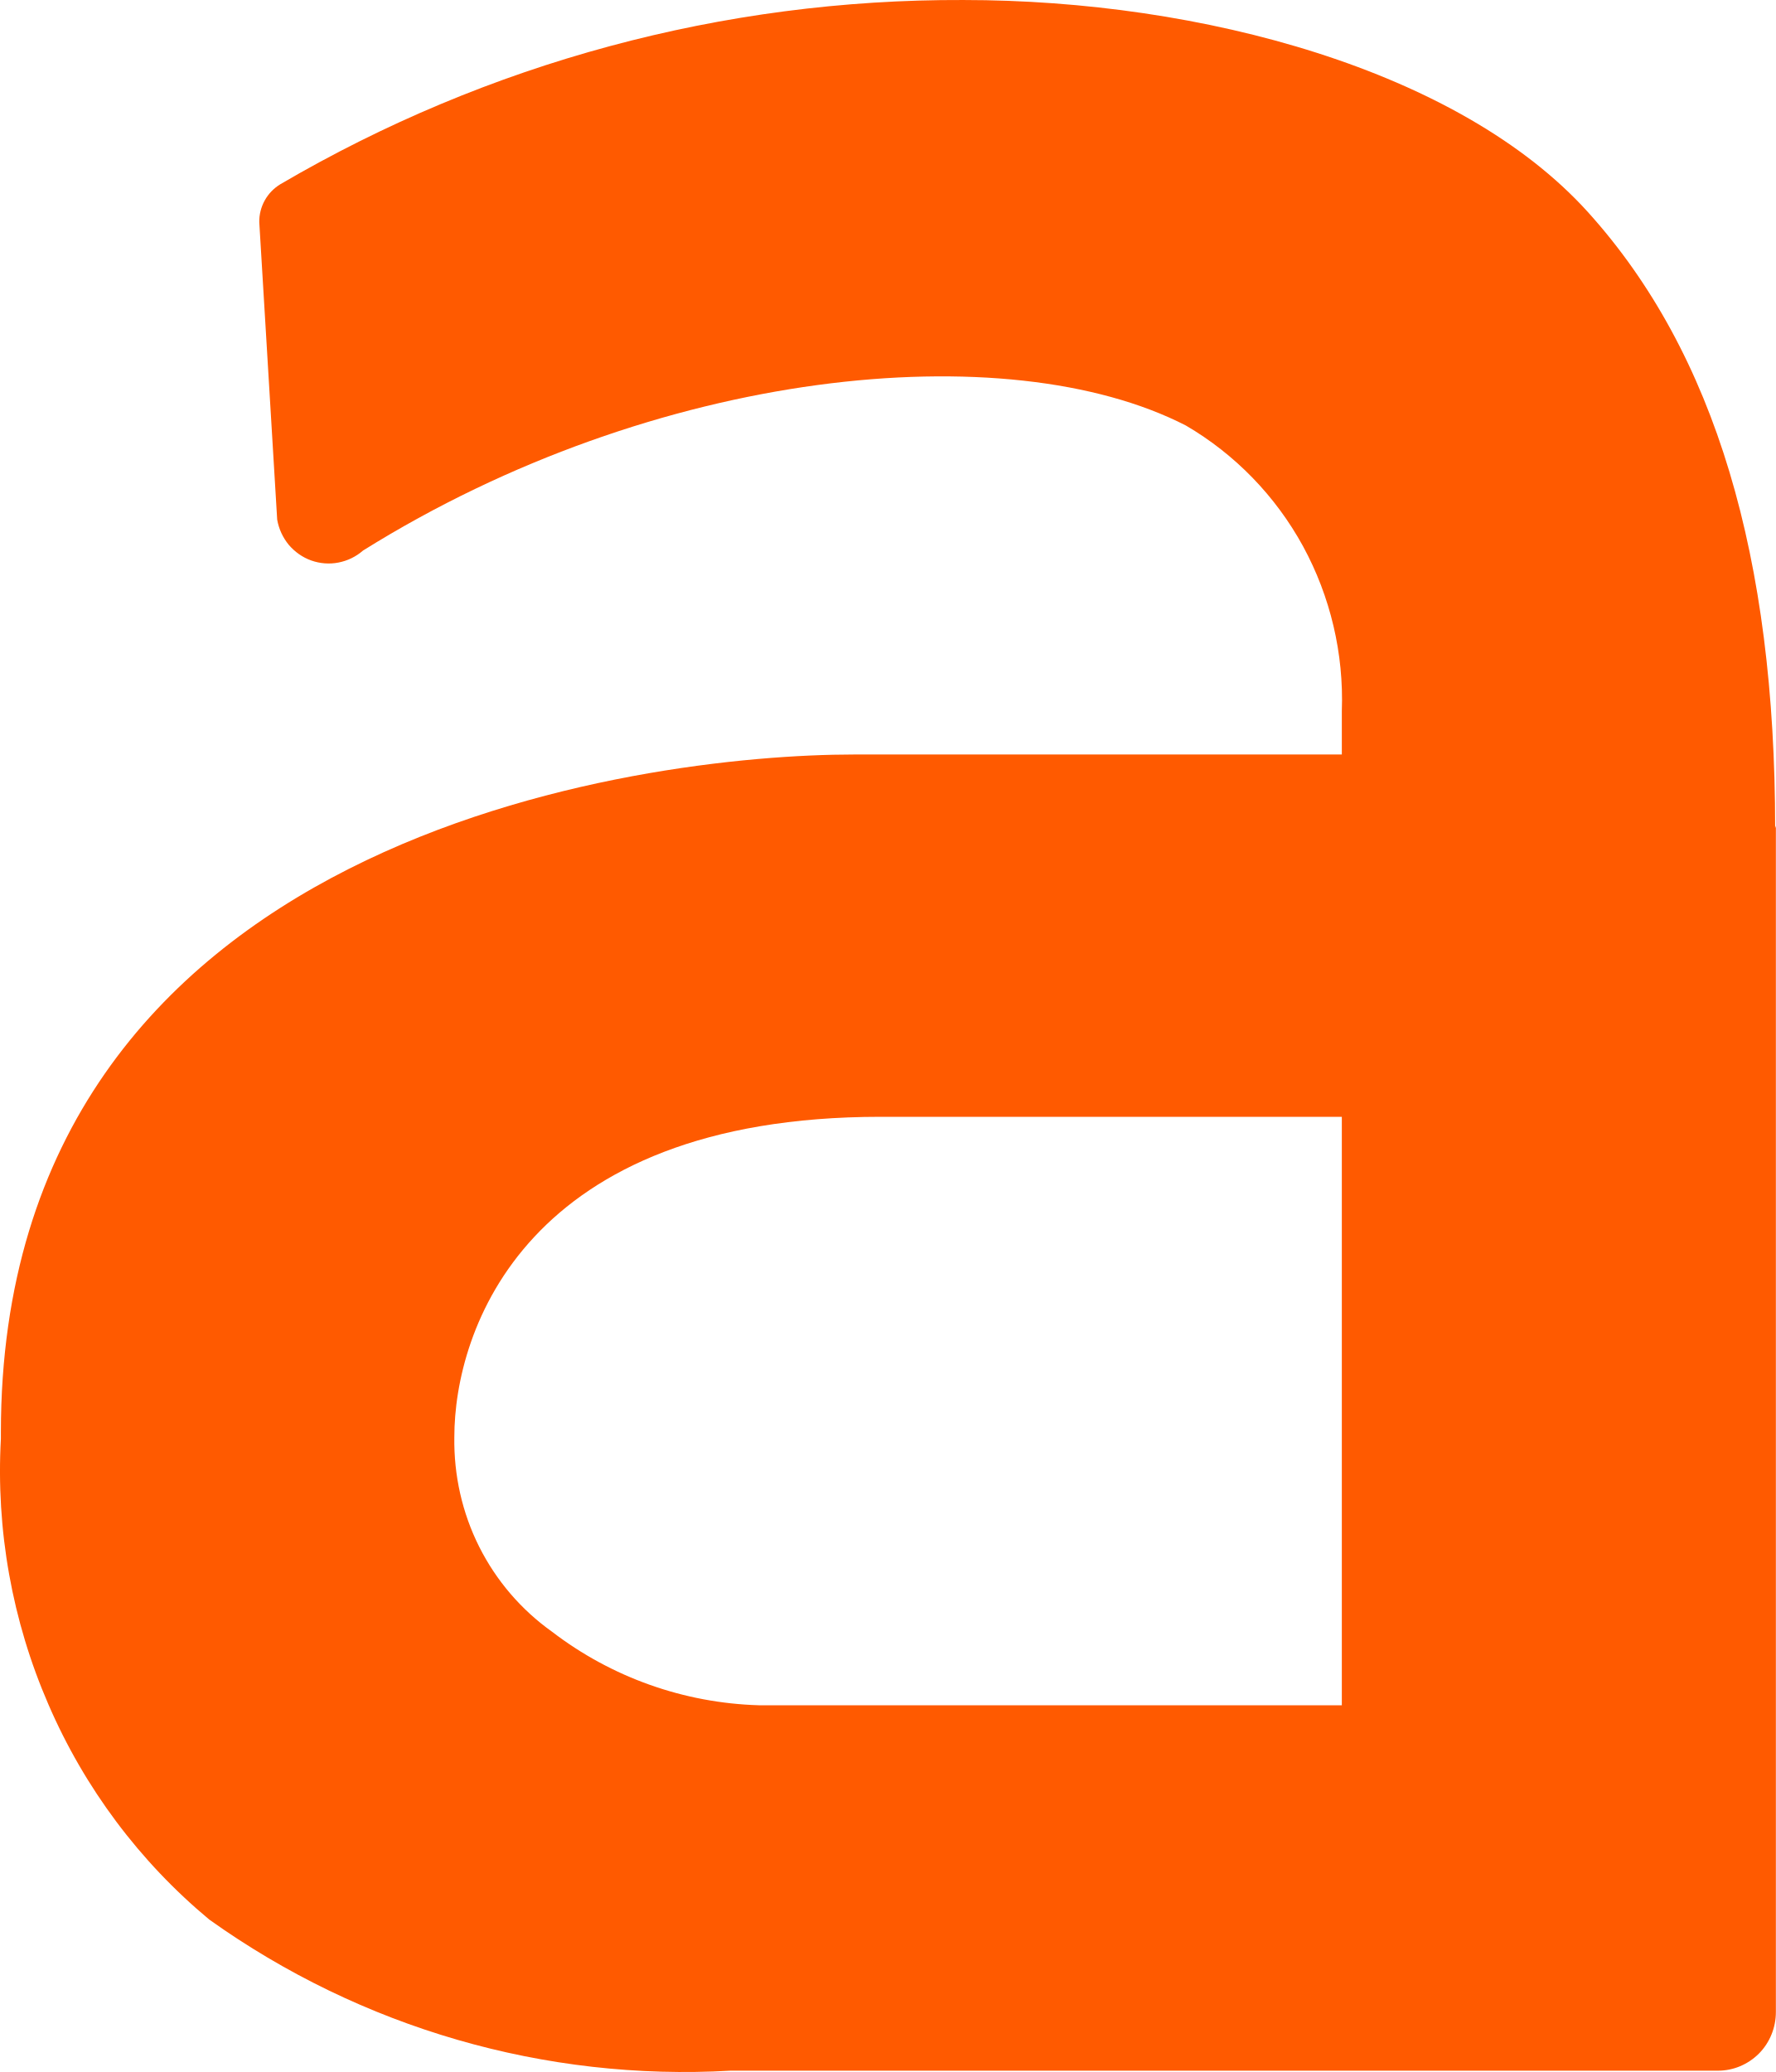
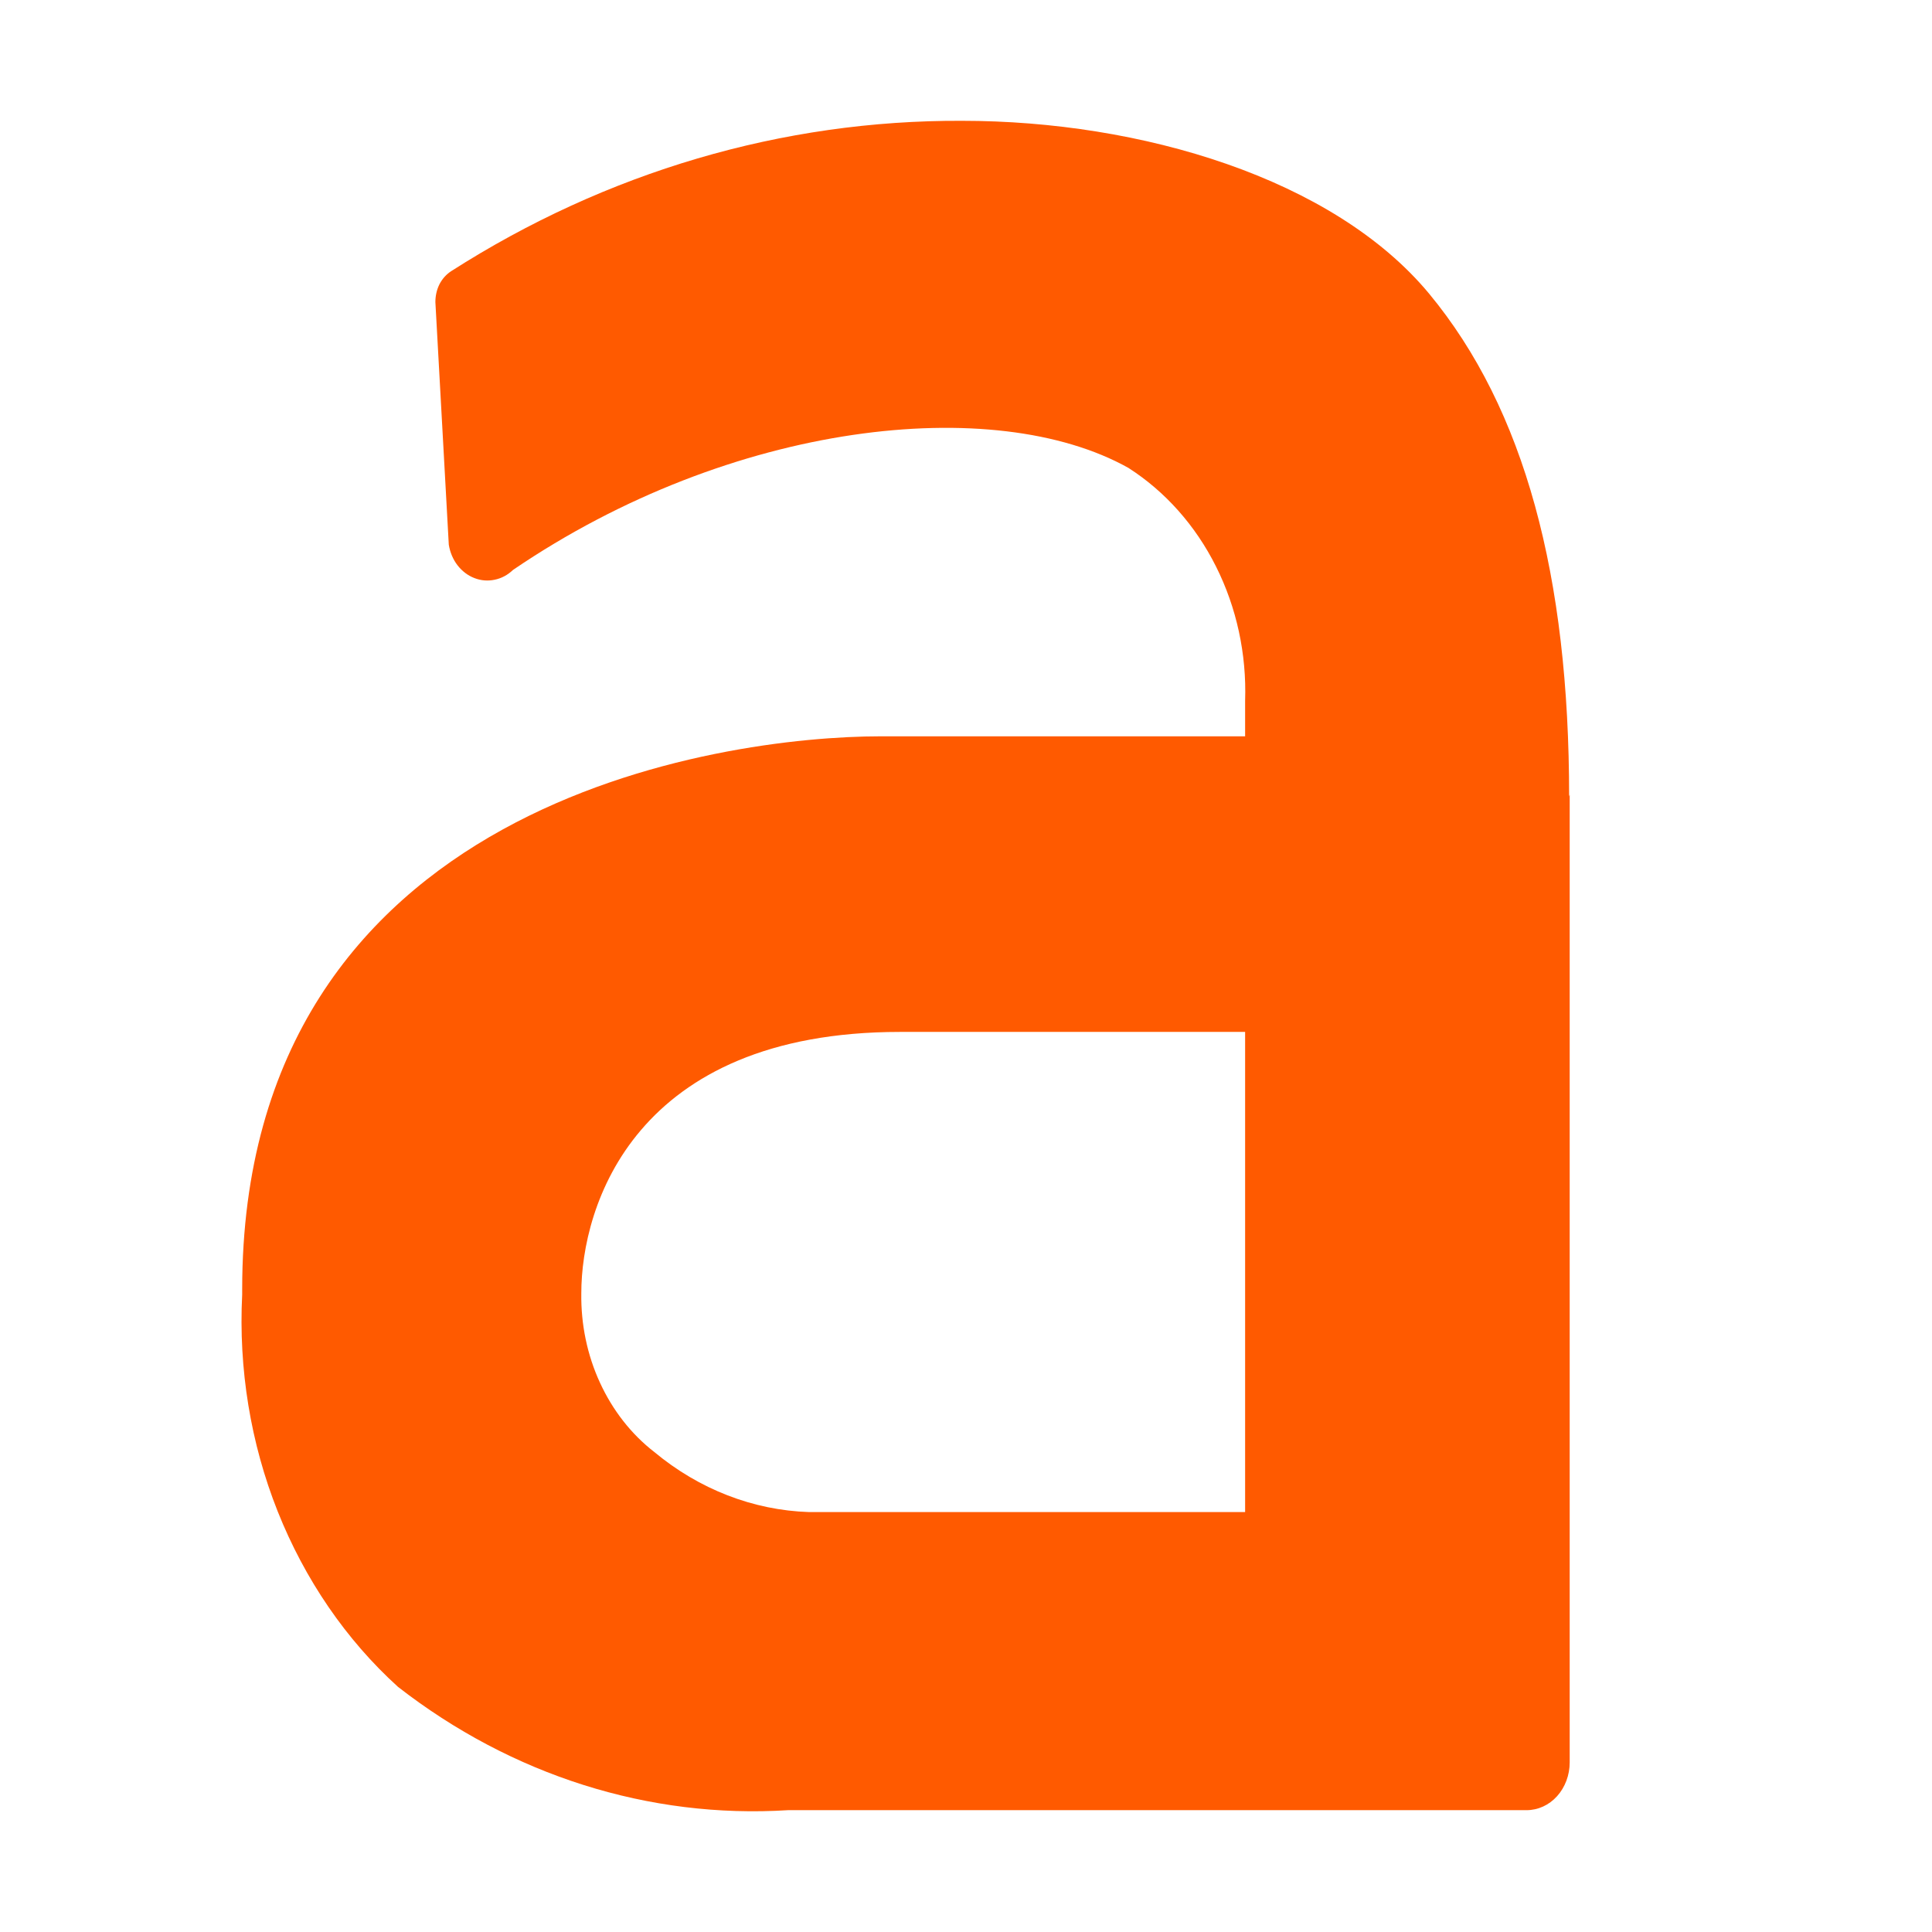
- <svg xmlns="http://www.w3.org/2000/svg" width="12" height="14" viewBox="0 0 12 14" fill="none">
-   <path d="M11.995 5.595C11.995 3.773 11.594 2.389 10.729 1.432C9.864 0.476 8.123 7.09905e-05 6.509 7.09905e-05C4.889 -0.006 3.297 0.423 1.894 1.245C1.85 1.272 1.814 1.309 1.789 1.354C1.764 1.399 1.751 1.45 1.752 1.502L1.873 3.511C1.884 3.574 1.911 3.632 1.951 3.681C1.992 3.729 2.044 3.766 2.103 3.787C2.162 3.808 2.226 3.813 2.287 3.801C2.349 3.789 2.406 3.761 2.453 3.72C4.431 2.485 6.805 2.255 8.013 2.875C8.345 3.069 8.619 3.351 8.805 3.691C8.99 4.031 9.081 4.416 9.067 4.804V5.098H5.771C4.352 5.098 0.006 5.633 0.006 9.678V9.721C-0.028 10.337 0.082 10.952 0.327 11.516C0.571 12.081 0.944 12.579 1.414 12.97C2.441 13.703 3.683 14.063 4.938 13.991H11.61C11.713 13.991 11.812 13.949 11.886 13.875C11.959 13.801 12 13.7 12 13.595V5.579L11.995 5.595ZM9.067 11.522H5.127C4.622 11.507 4.133 11.334 3.73 11.025C3.522 10.877 3.353 10.68 3.238 10.451C3.123 10.222 3.066 9.967 3.07 9.71C3.07 8.989 3.55 7.546 5.95 7.546H9.067V11.522Z" fill="#FF5A00" />
+ <svg xmlns="http://www.w3.org/2000/svg" width="17" height="17" viewBox="0 0 17 17" fill="none">
+   <path d="M13.807 7.008C13.807 5.071 13.417 3.601 12.575 2.584C11.732 1.568 10.037 1.063 8.465 1.063C6.887 1.056 5.336 1.512 3.97 2.386C3.927 2.414 3.892 2.453 3.867 2.501C3.843 2.549 3.831 2.603 3.831 2.658L3.949 4.793C3.96 4.86 3.986 4.922 4.025 4.973C4.065 5.025 4.116 5.064 4.173 5.086C4.231 5.109 4.293 5.114 4.353 5.101C4.413 5.089 4.468 5.059 4.514 5.015C6.441 3.703 8.752 3.459 9.929 4.117C10.252 4.324 10.519 4.623 10.7 4.985C10.881 5.346 10.97 5.755 10.956 6.167V6.479H7.746C6.364 6.479 2.131 7.047 2.131 11.346V11.391C2.098 12.045 2.205 12.699 2.443 13.298C2.682 13.898 3.044 14.428 3.502 14.843C4.503 15.622 5.712 16.005 6.934 15.928H13.432C13.533 15.928 13.63 15.884 13.701 15.805C13.772 15.726 13.812 15.619 13.812 15.508V6.991L13.807 7.008ZM10.956 13.305H7.119C6.627 13.289 6.151 13.104 5.758 12.777C5.555 12.62 5.391 12.41 5.279 12.166C5.167 11.923 5.111 11.653 5.115 11.38C5.115 10.613 5.583 9.08 7.92 9.08H10.956V13.305Z" fill="#FF5A00" />
</svg>
